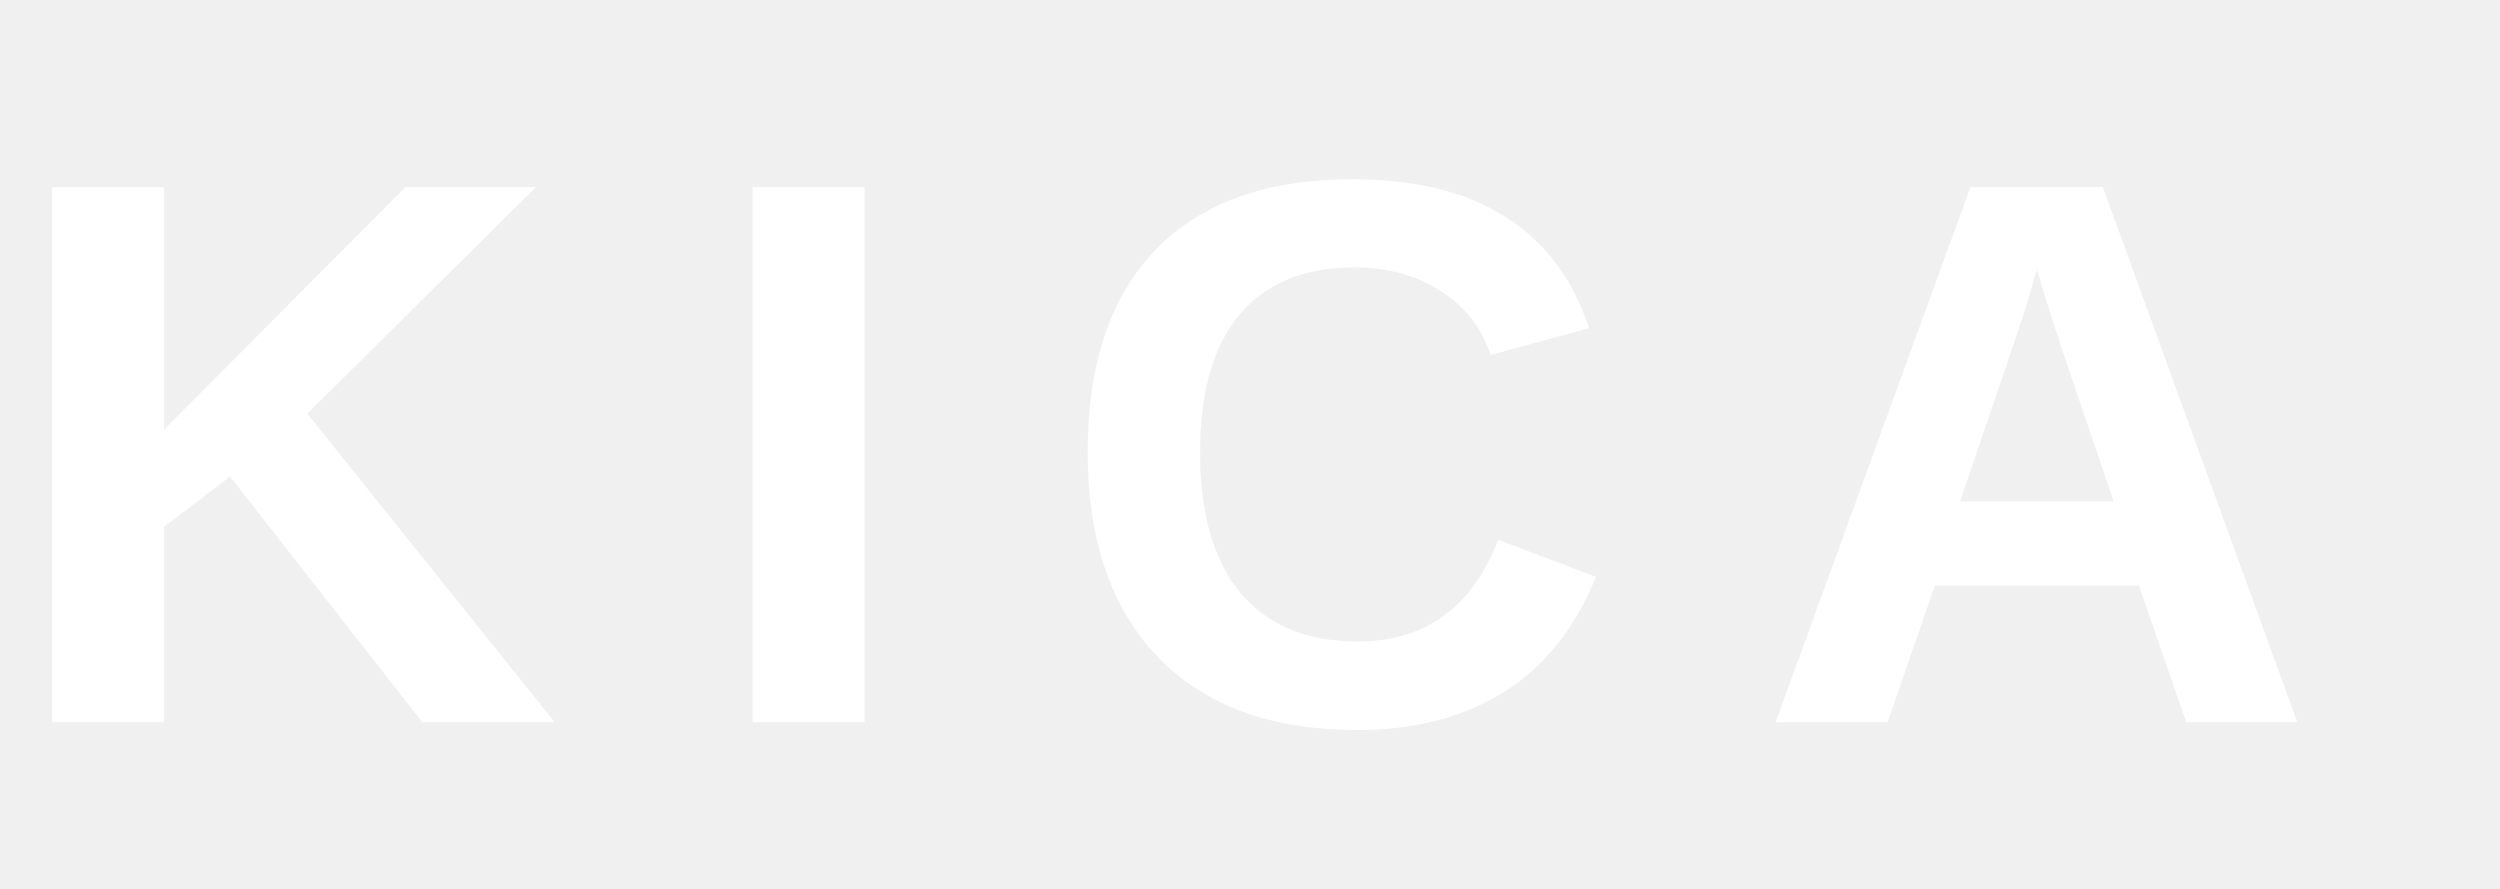
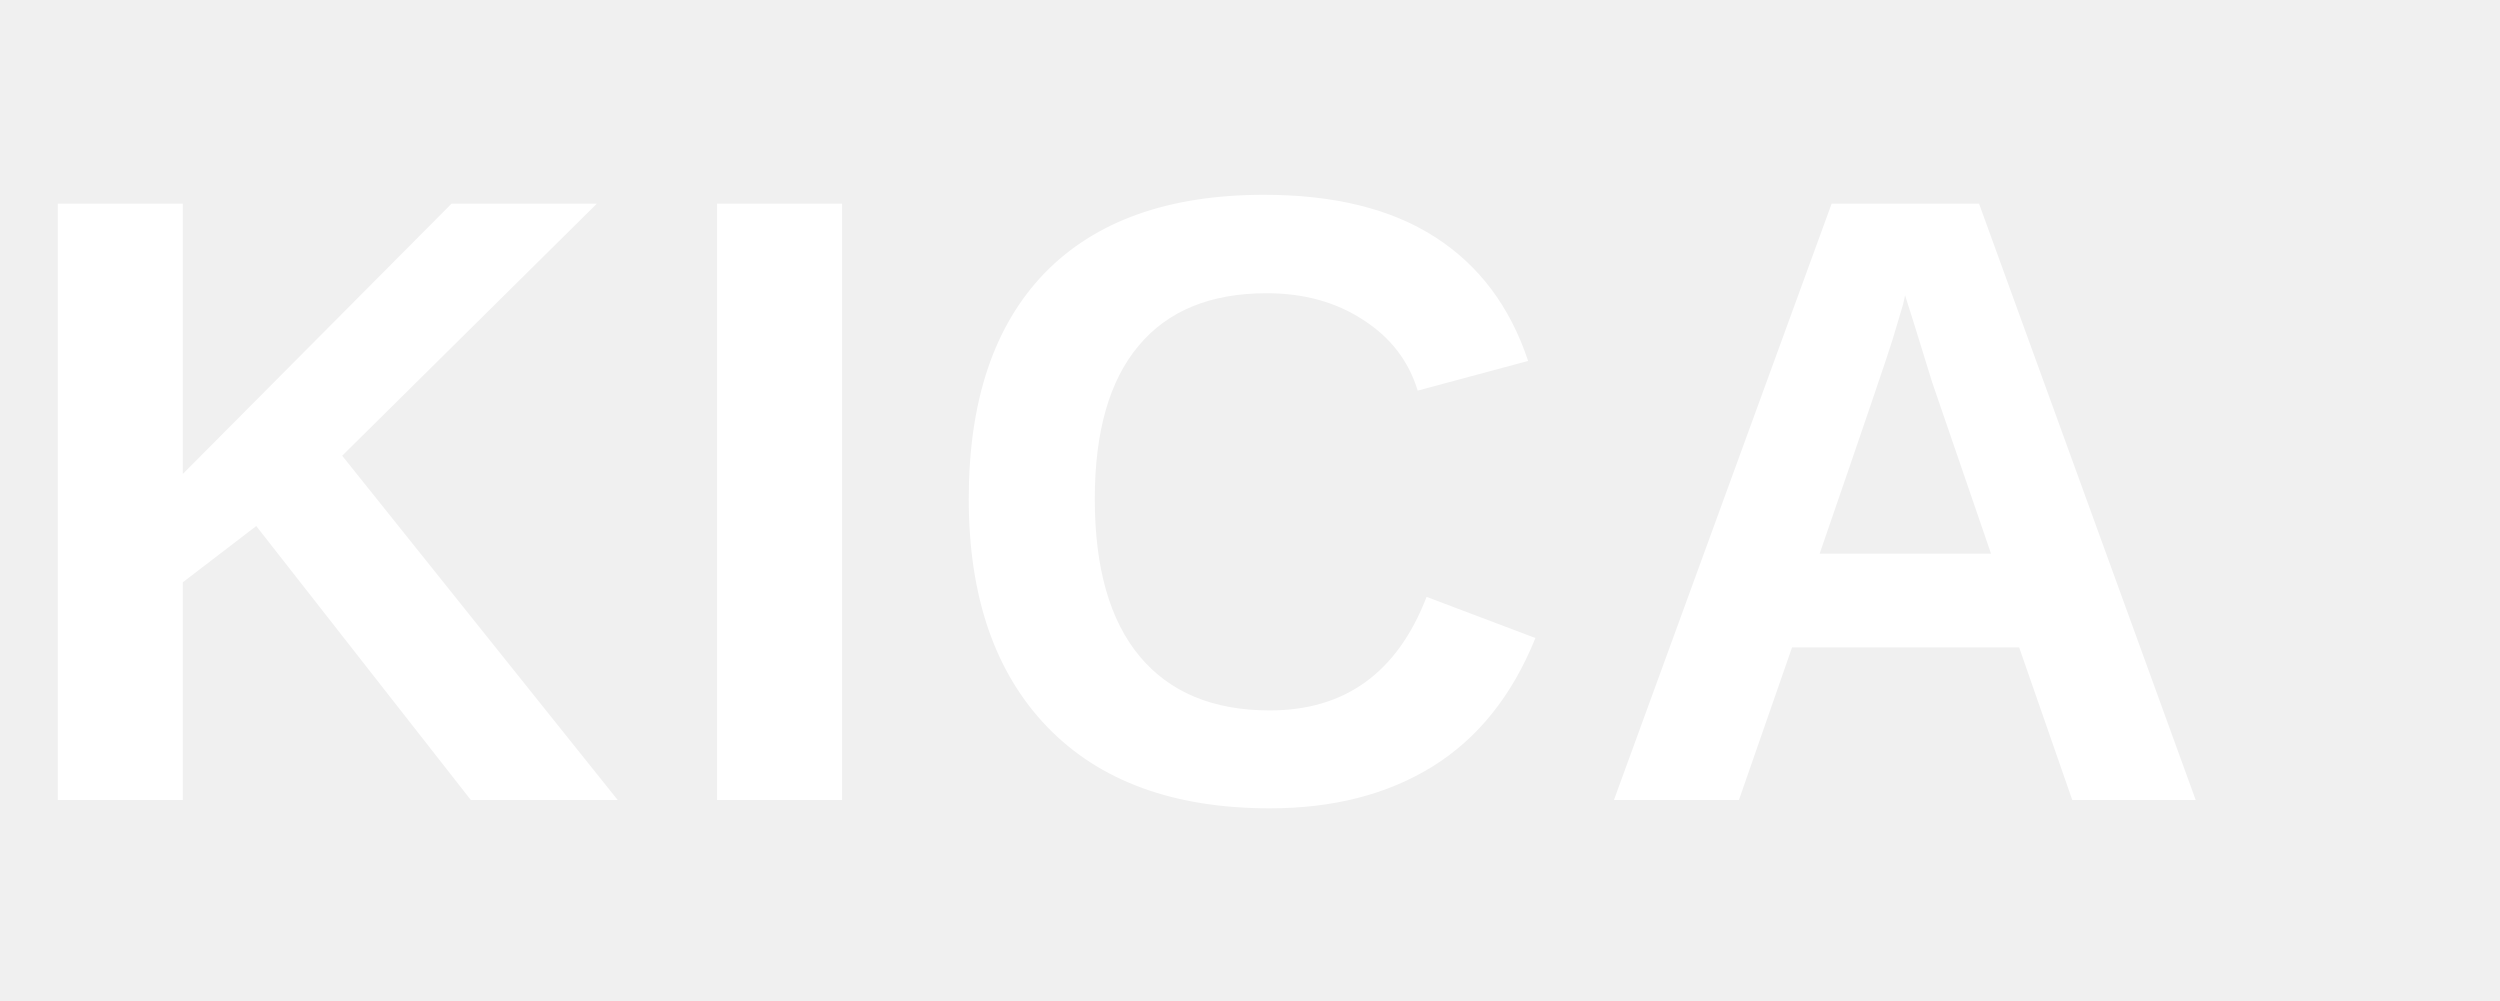
- <svg xmlns="http://www.w3.org/2000/svg" viewBox="0 0 90 32">
-   <text x="0" y="26" font-family="'Helvetica Neue', Arial, sans-serif" font-size="28" font-weight="700" fill="white" letter-spacing="5">KICA</text>
+ <svg xmlns="http://www.w3.org/2000/svg" viewBox="0 0 75 30">
+   <text x="0" y="24" font-family="'Helvetica Neue',Arial,sans-serif" font-size="26" font-weight="700" fill="white" letter-spacing="1">KICA</text>
</svg>
